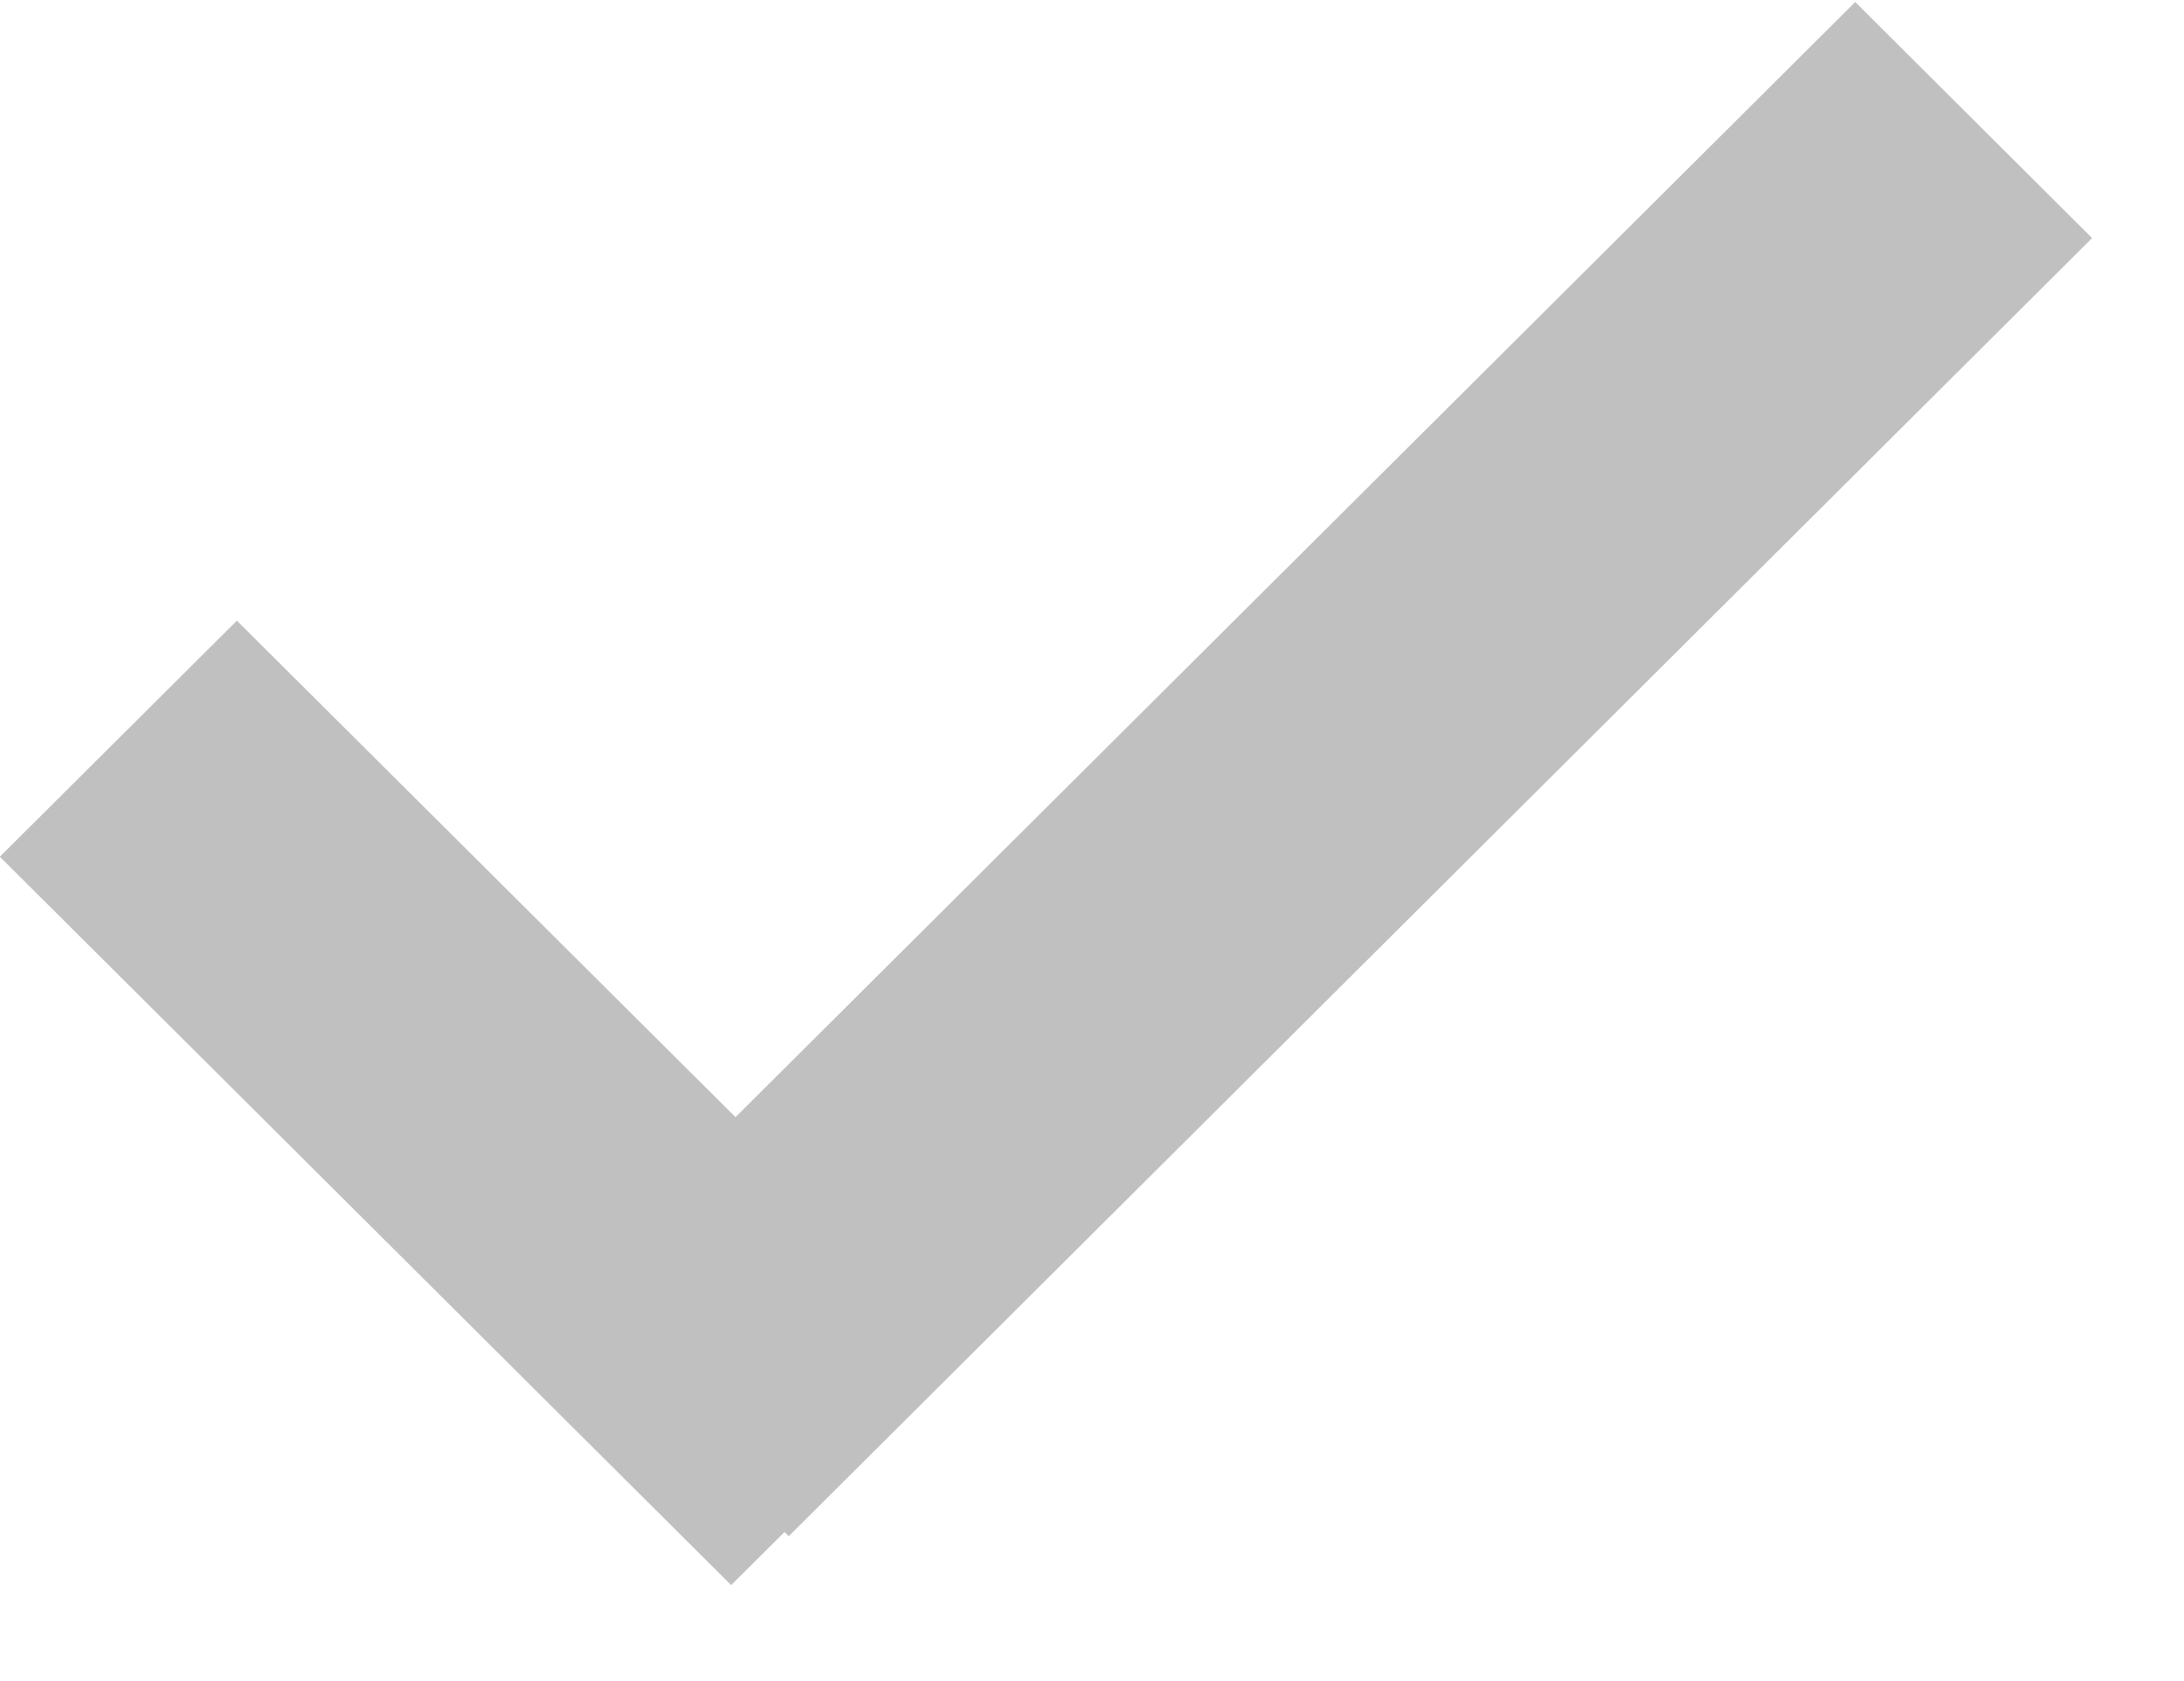
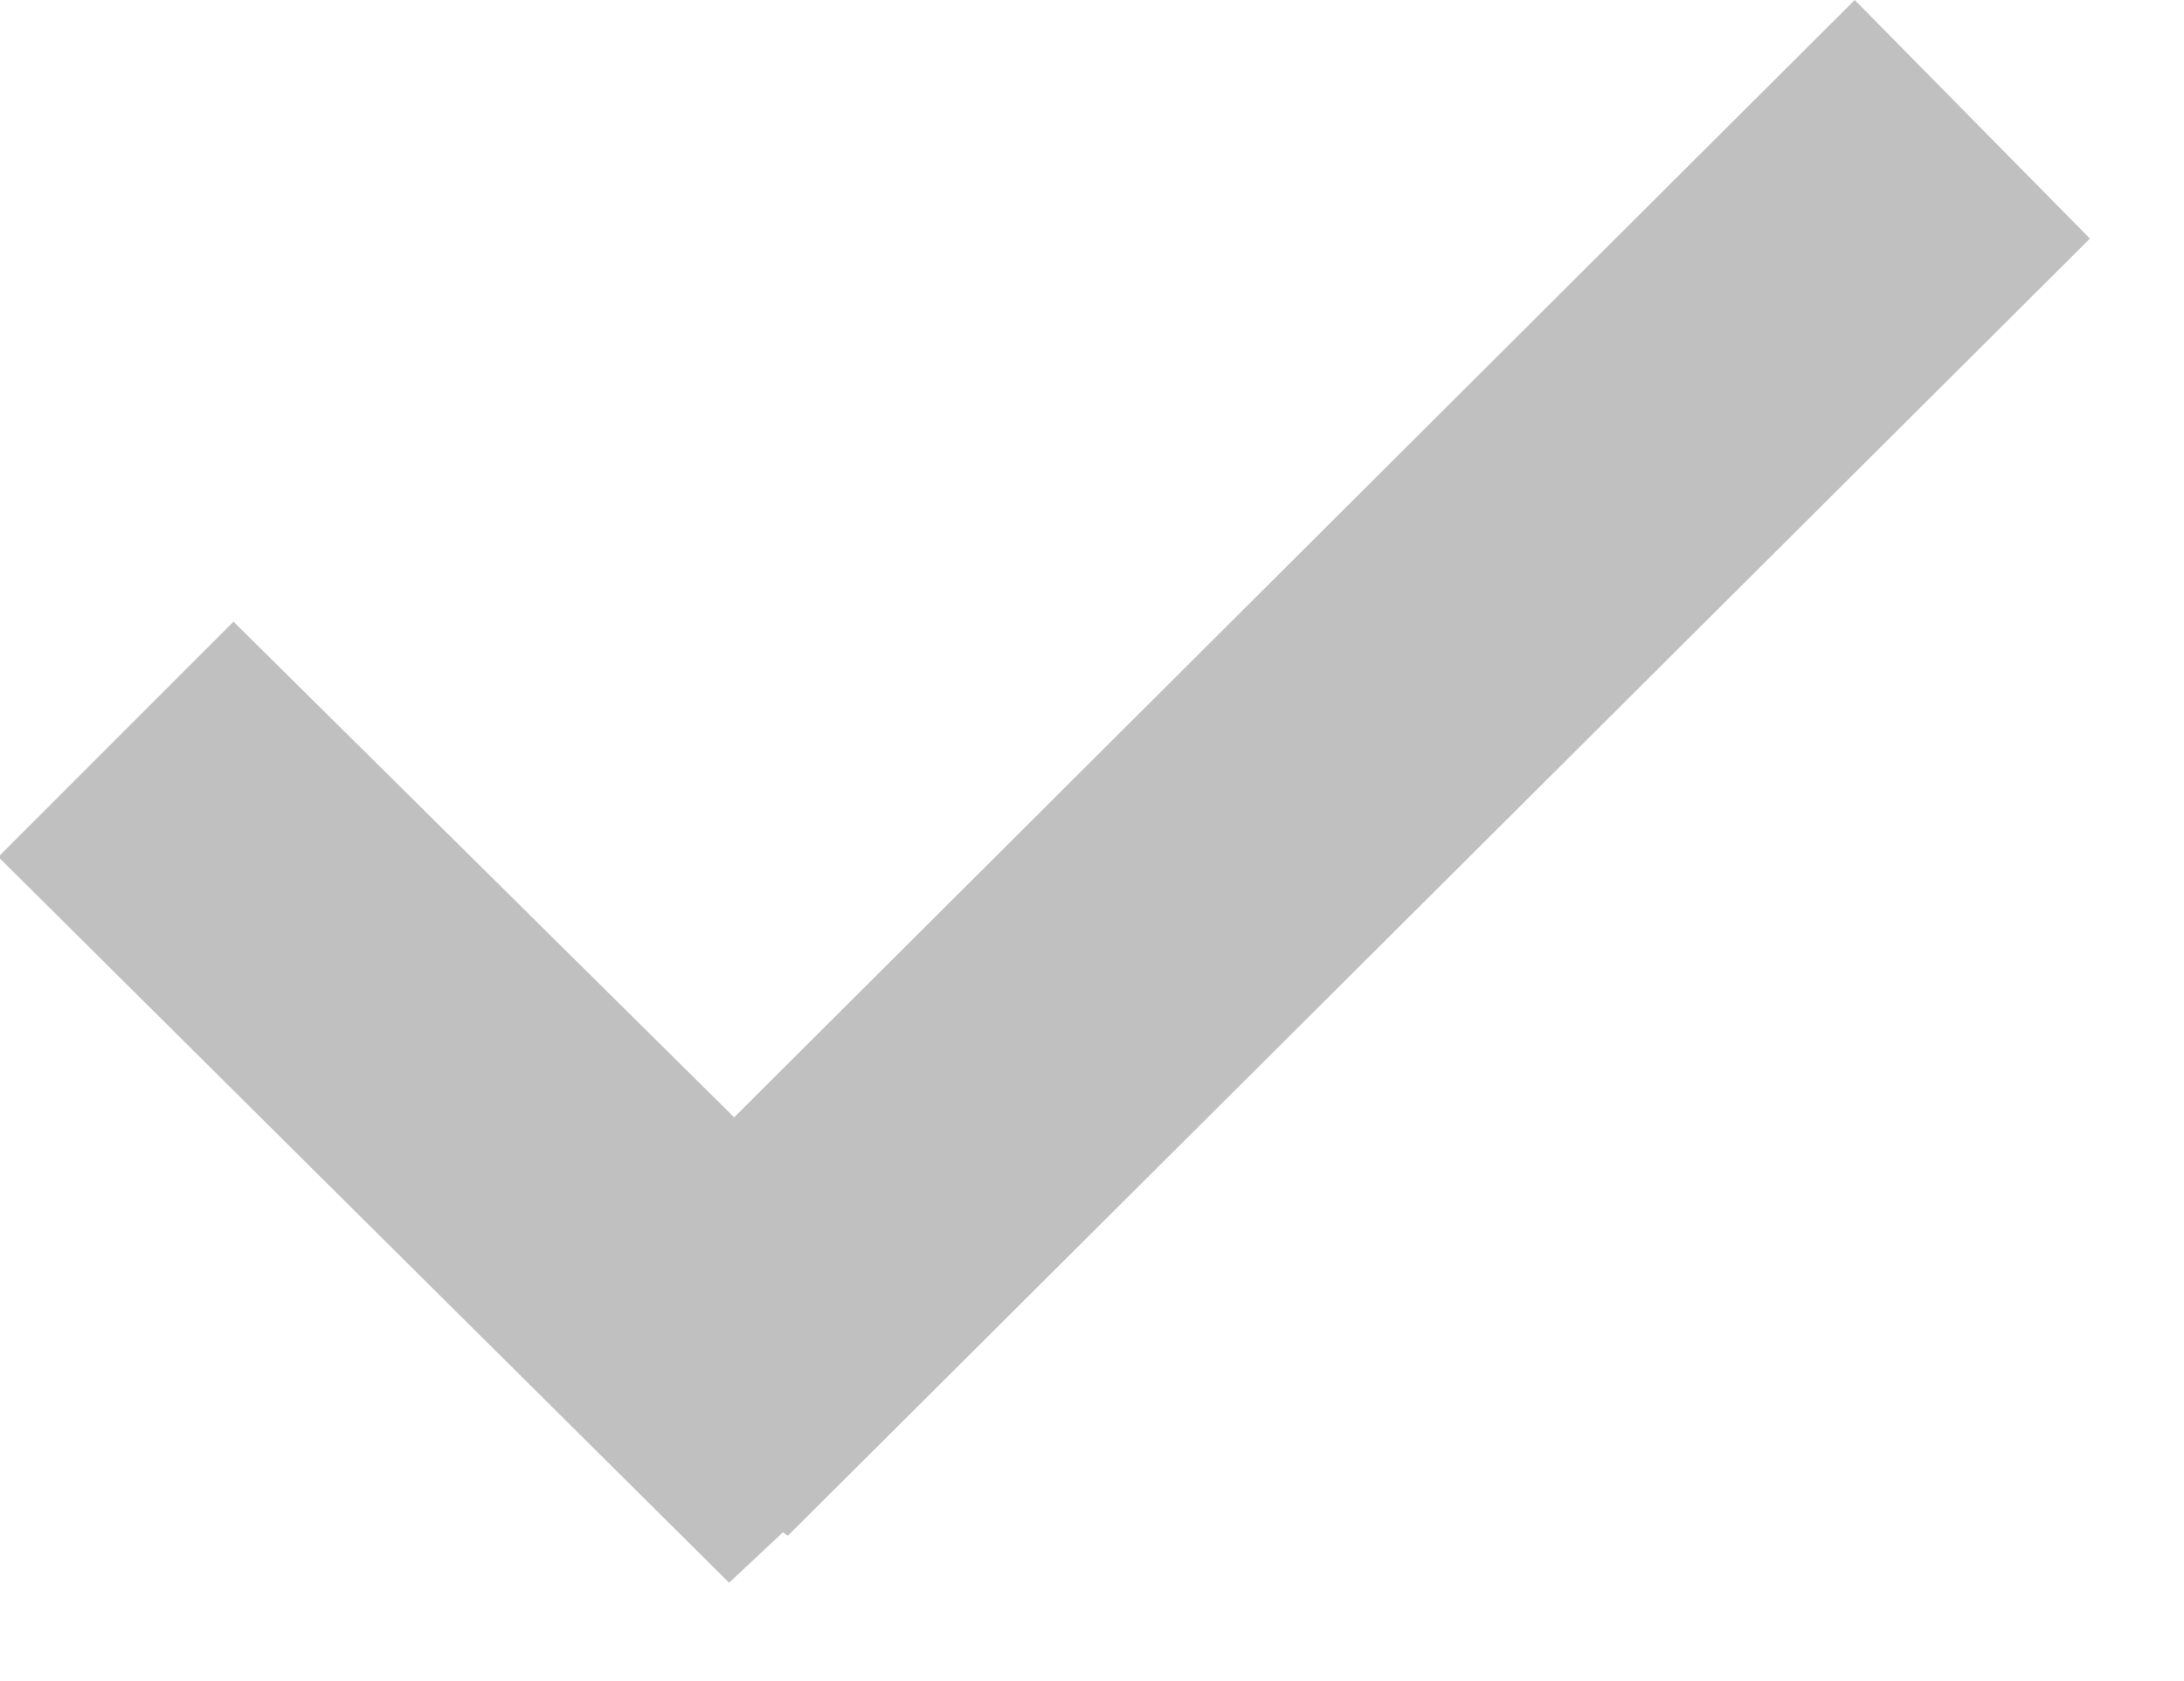
<svg xmlns="http://www.w3.org/2000/svg" xmlns:xlink="http://www.w3.org/1999/xlink" viewBox="0 0 13 10">
  <defs>
-     <path id="apfia" d="M525.043 1198.012l1.41 1.405-7.758 7.726-.025-.025-.318.316-4.353-4.335 1.411-1.405 2.968 2.955z" />
+     <path id="a" d="M525.04 1198l1.4 1.42-7.75 7.72-.03-.02-.32.3-4.35-4.32 1.4-1.4 2.98 2.95z" />
  </defs>
-   <g>
-     <g transform="translate(-514 -1198)">
-       <use fill="silver" xlink:href="#apfia" />
-     </g>
-   </g>
+   <use fill="#c0c0c0" xlink:href="#a" transform="translate(-514 -1198)" />
</svg>
